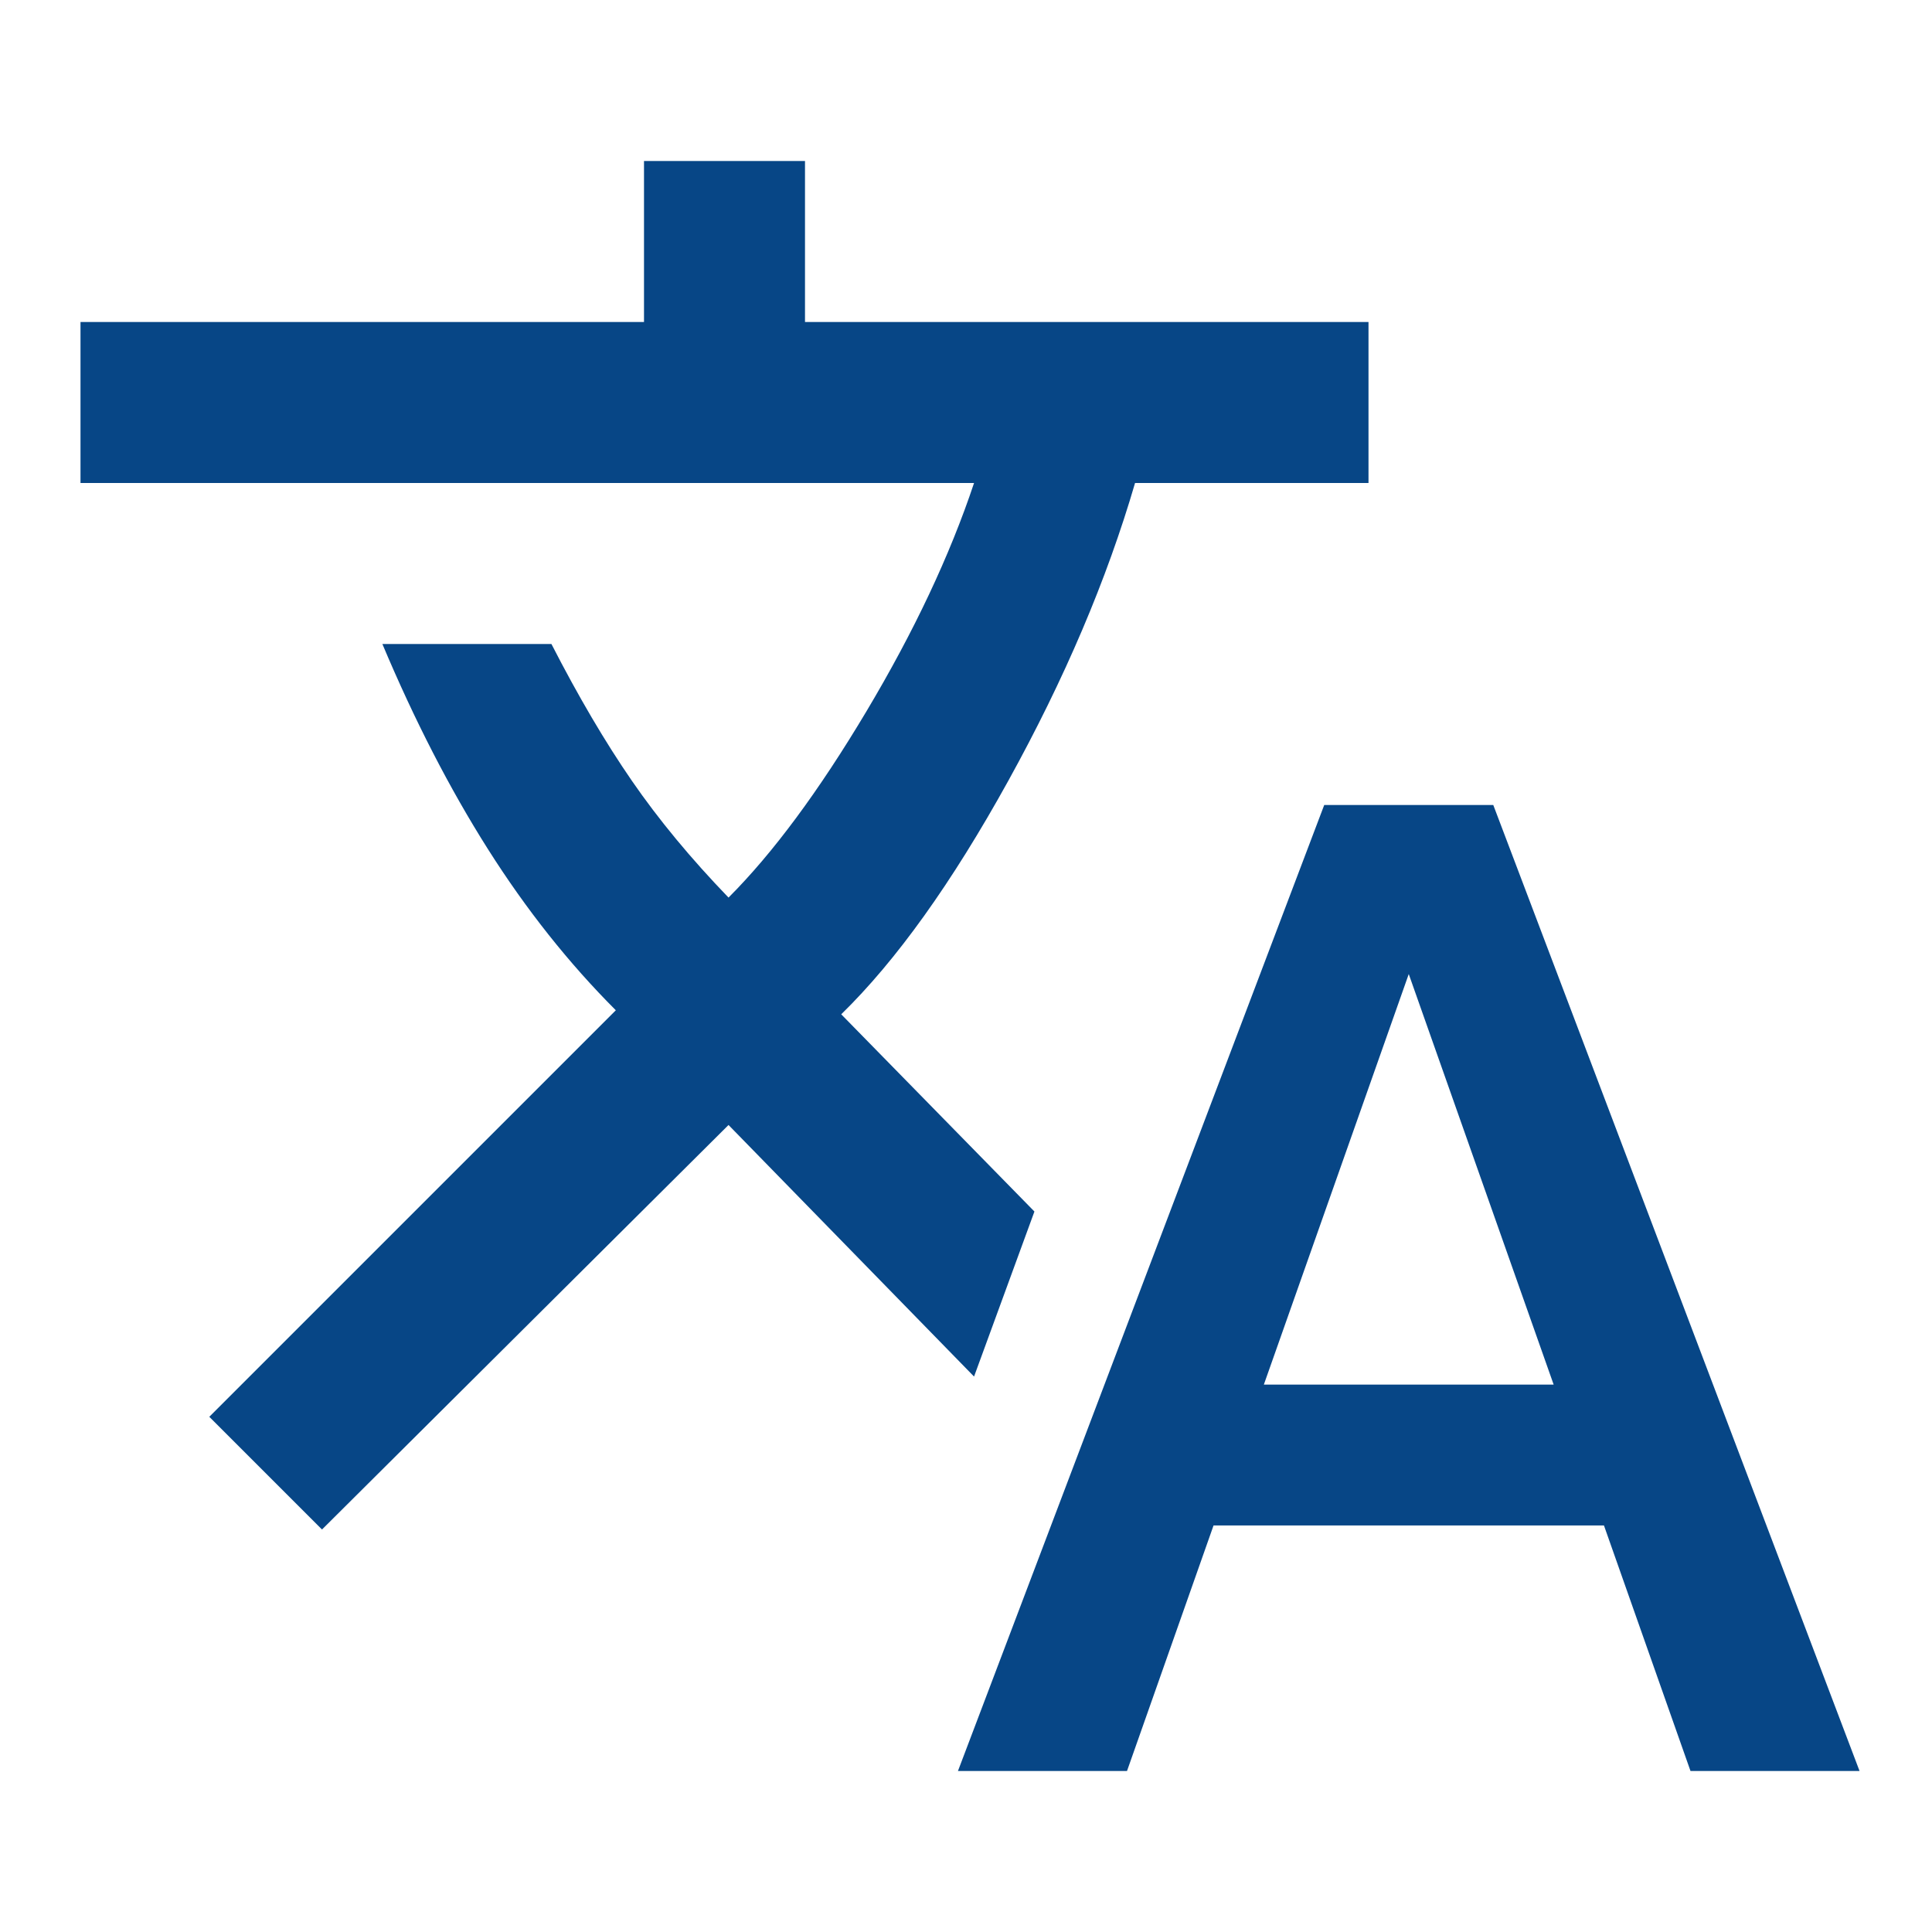
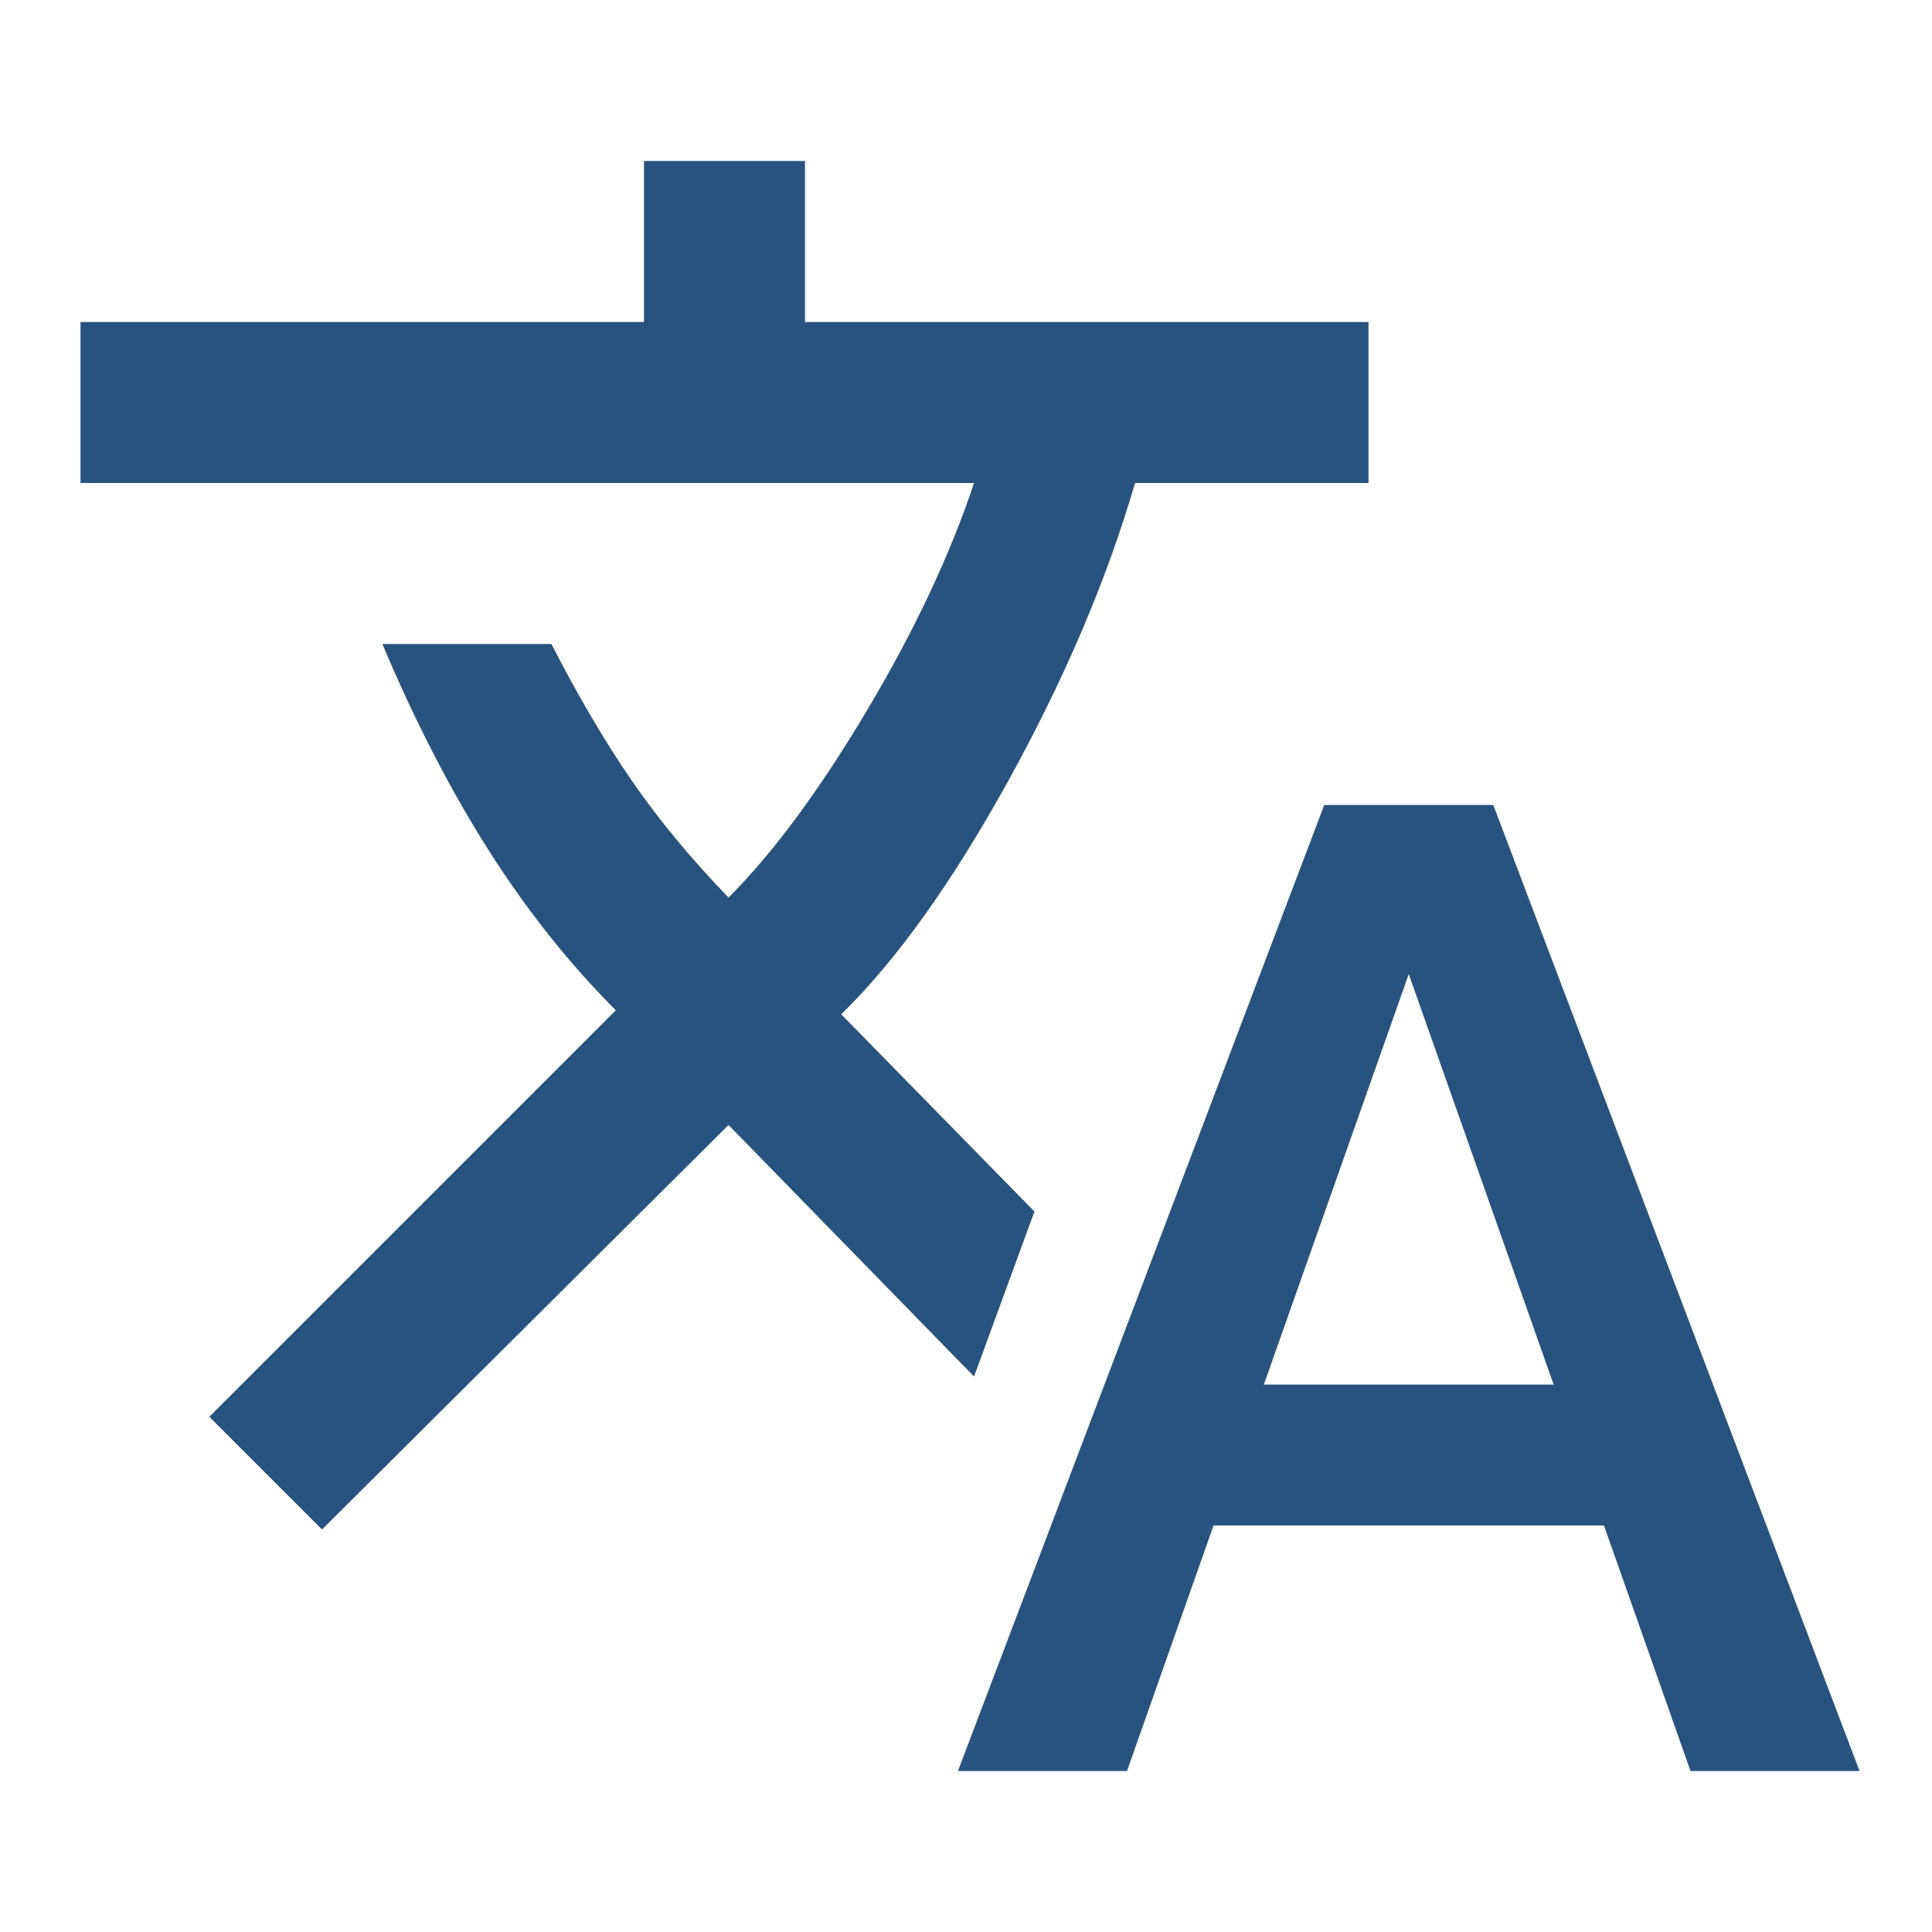
- <svg xmlns="http://www.w3.org/2000/svg" height="2.5rem" viewBox="0 -960 960 960" width="2.5rem" fill="#074686">
+ <svg xmlns="http://www.w3.org/2000/svg" height="2.5rem" viewBox="0 -960 960 960" width="2.5rem" fill="#28537E ">
  <path d="m476-80 182-480h84L924-80h-84l-43-122H603L560-80h-84ZM160-200l-56-56 202-202q-35-35-63.5-80T190-640h84q20 39 40 68t48 58q33-33 68.5-92.5T484-720H40v-80h280v-80h80v80h280v80H564q-21 72-63 148t-83 116l96 98-30 82-122-125-202 201Zm468-72h144l-72-204-72 204Z" />
</svg>
